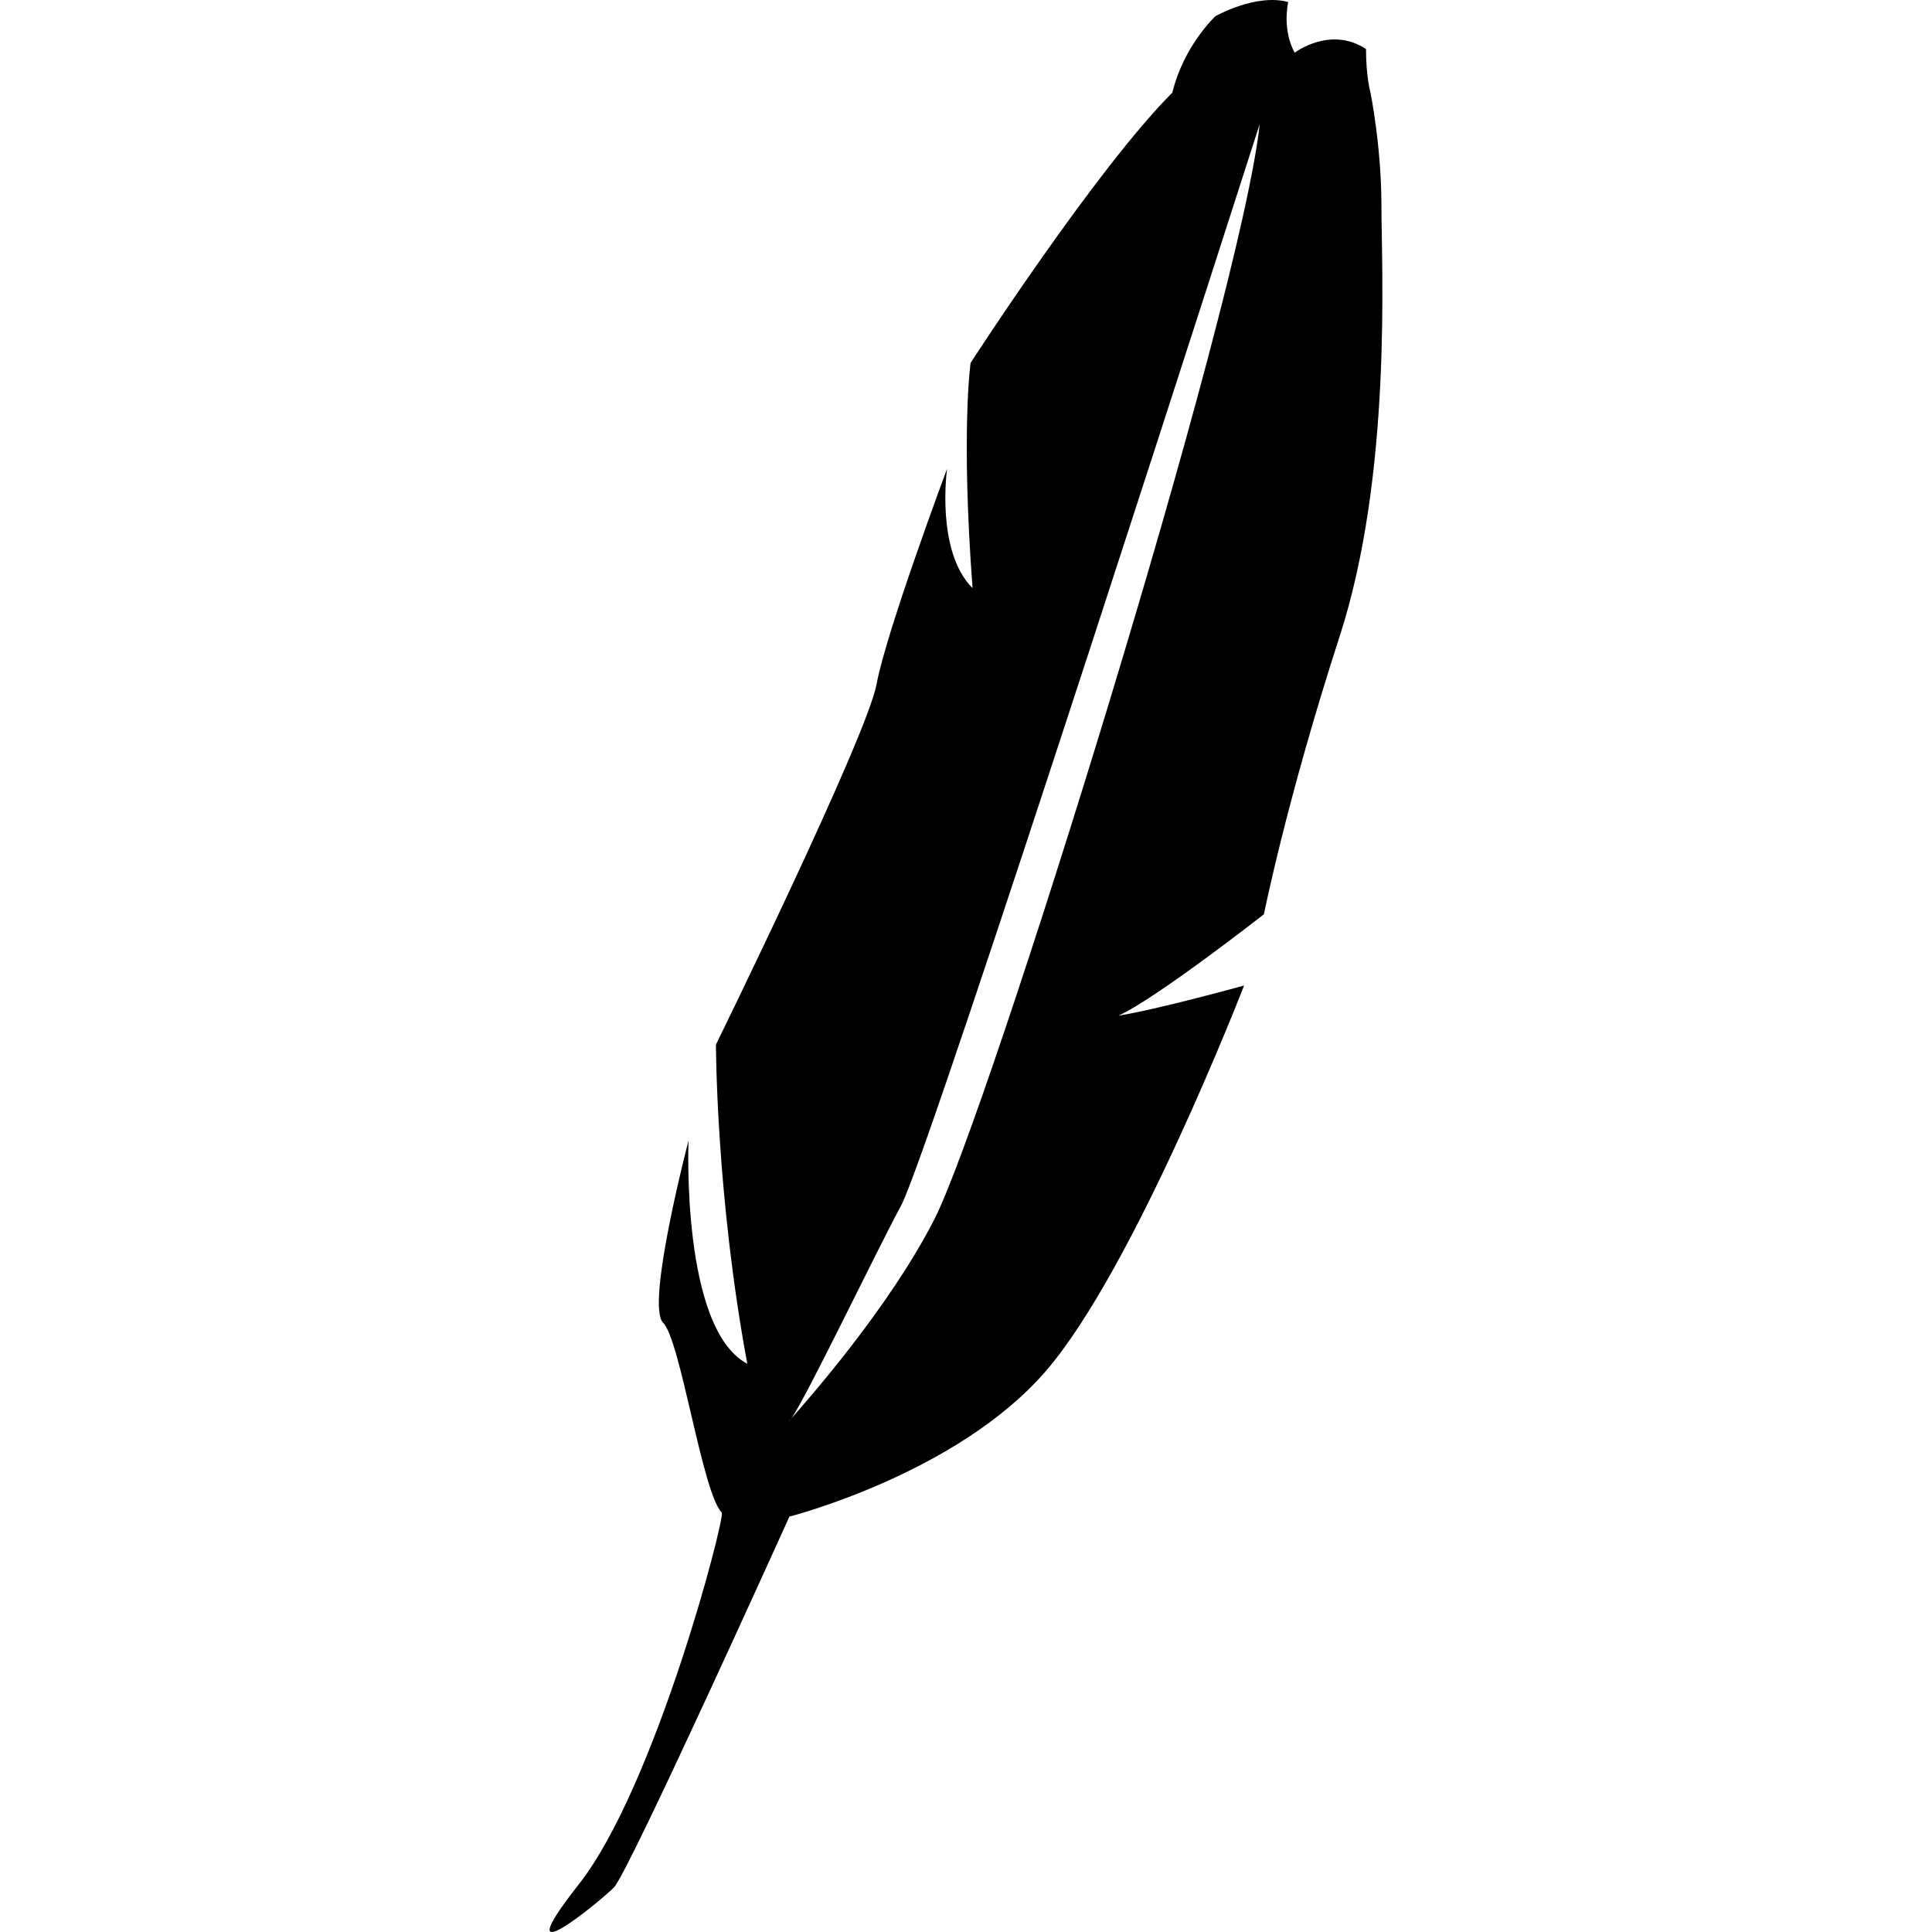
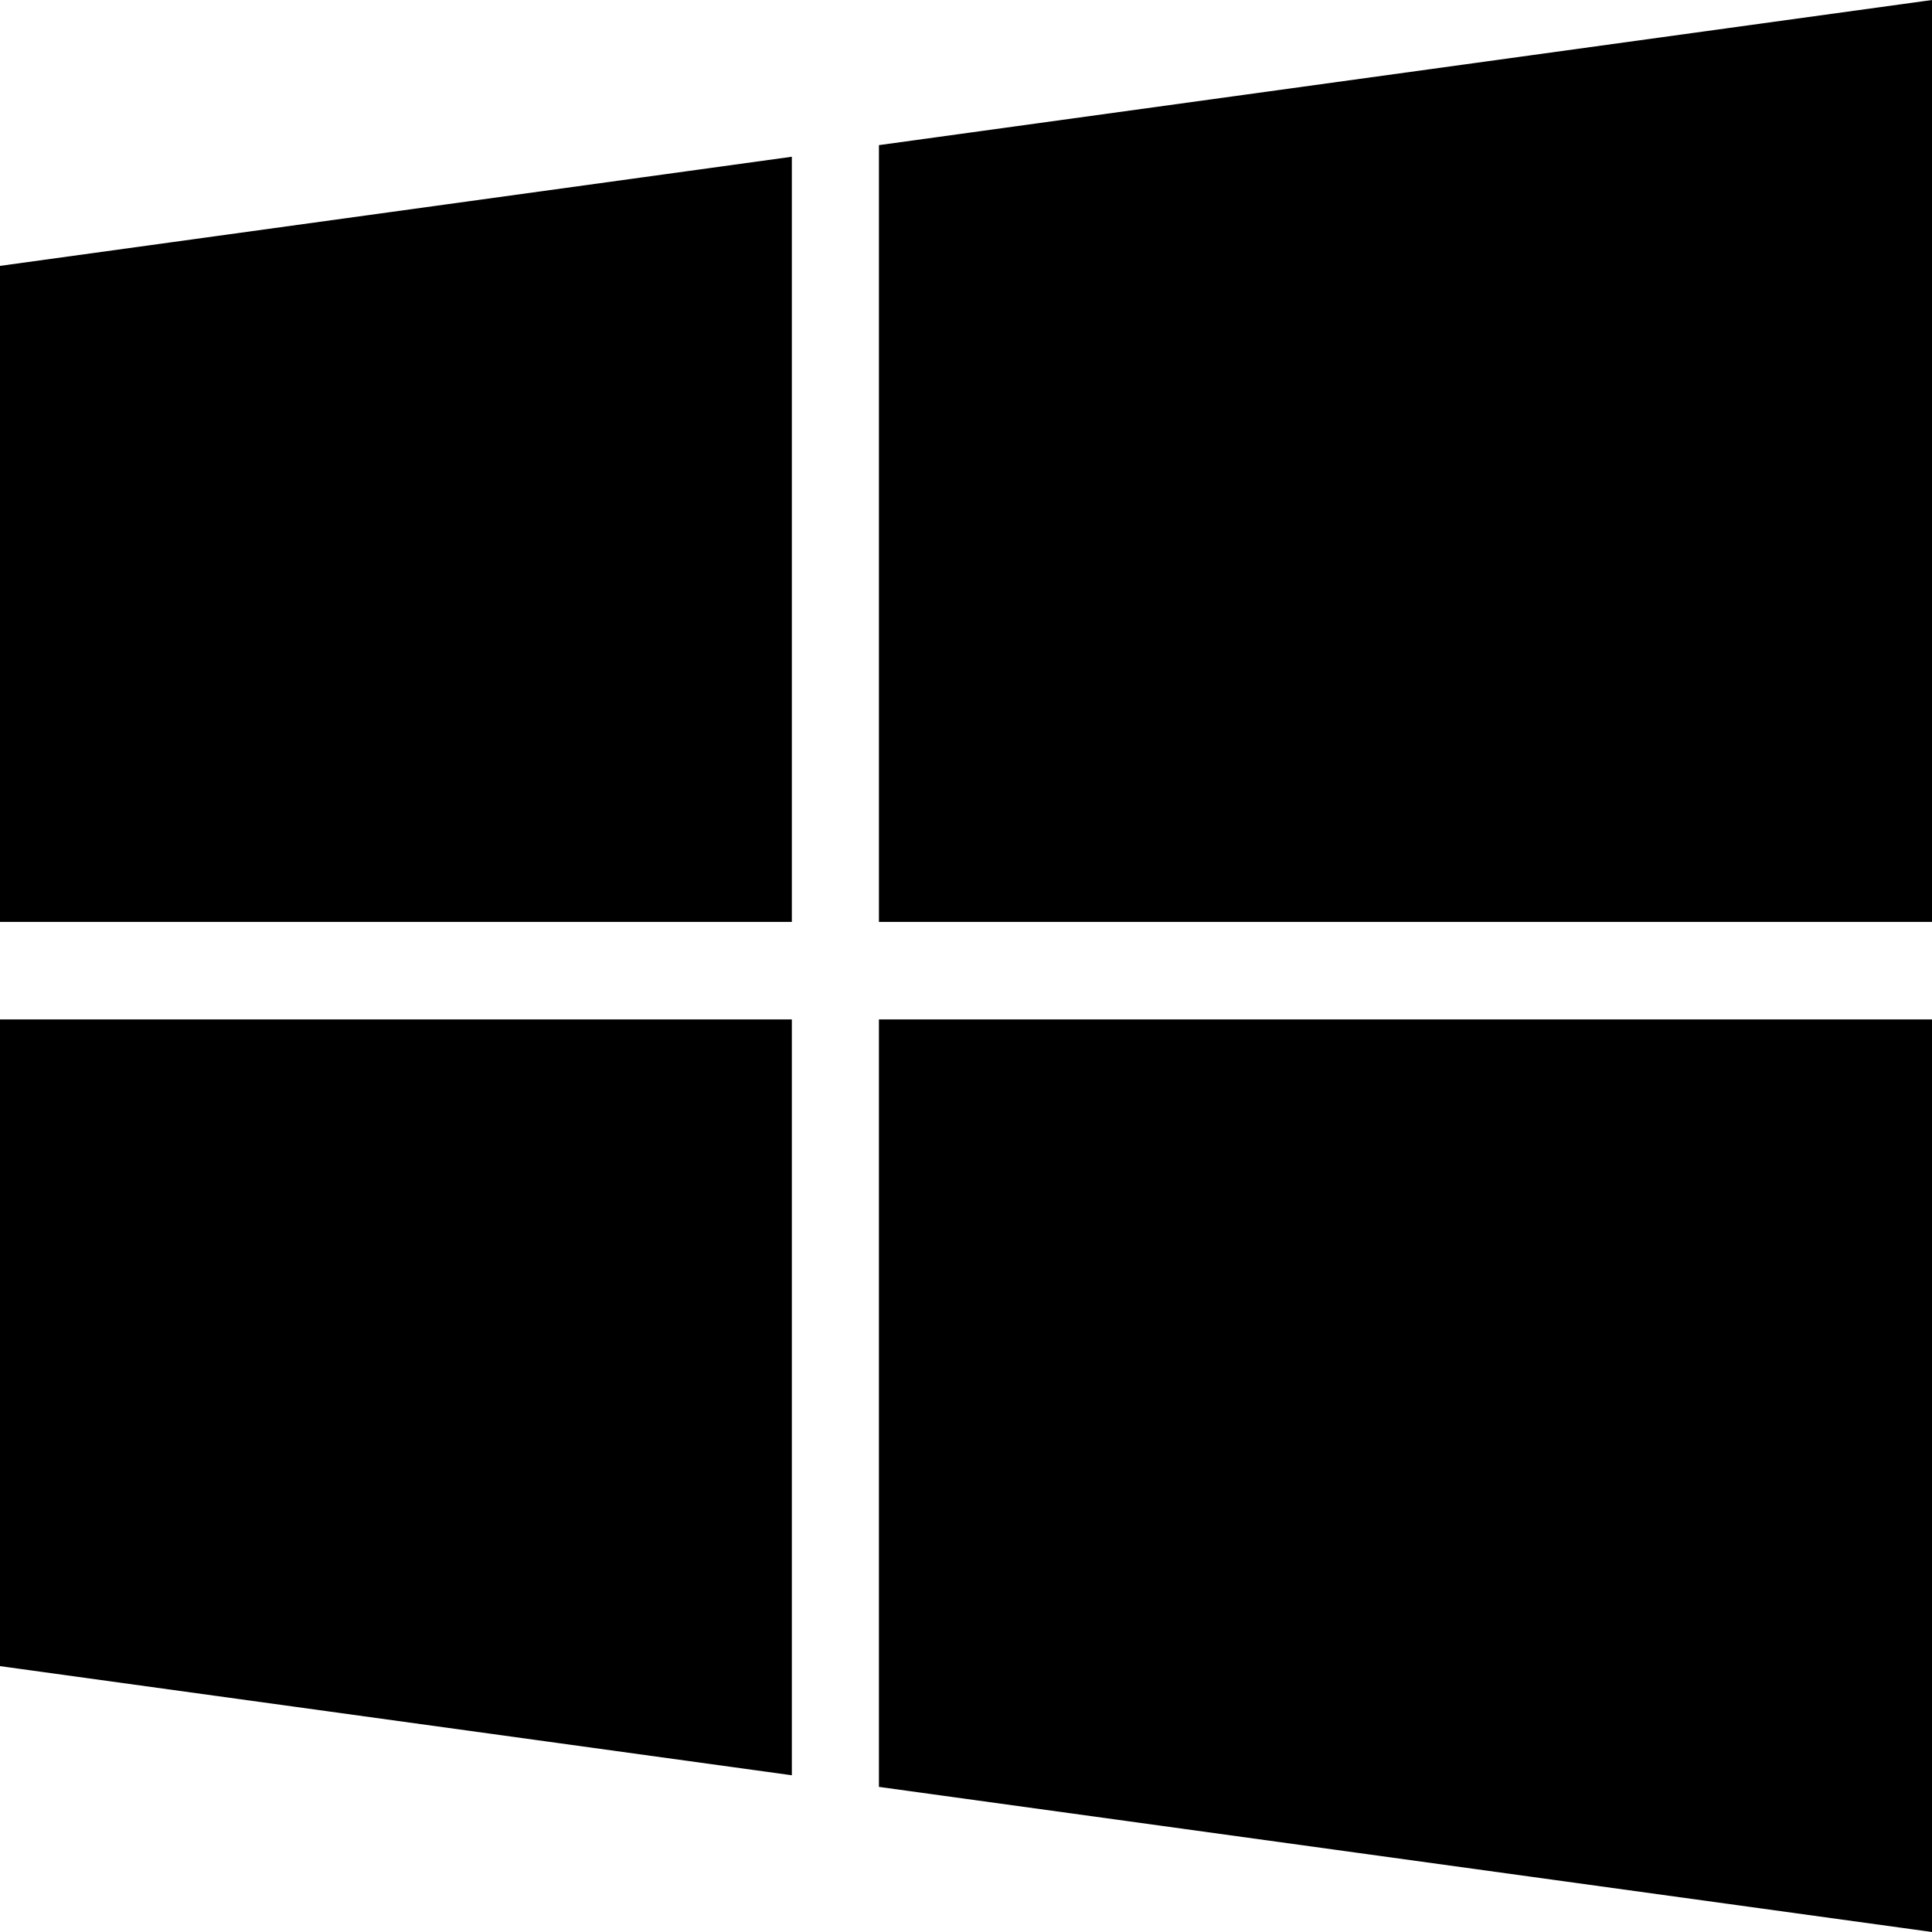
- <svg xmlns="http://www.w3.org/2000/svg" version="1.1" id="Capa_1" x="0px" y="0px" width="400px" height="400px" viewBox="0 0 791.998 791.997" style="enable-background:new 0 0 791.998 791.997;" xml:space="preserve">
+ <svg xmlns="http://www.w3.org/2000/svg" version="1.1" id="Capa_1" x="0px" y="0px" width="475.082px" height="475.082px" viewBox="0 0 475.082 475.082" style="enable-background:new 0 0 475.082 475.082;" xml:space="preserve">
  <g>
-     <path d="M566.301,84.53c0-24.692-4.515-46.668-4.515-46.668s-1.806-6.327-1.806-17.767c-14.755-9.635-29.207,1.503-29.207,1.503   s-5.12-7.826-2.71-20.772c-13.249-3.614-29.81,5.823-29.81,5.823s-12.946,11.94-17.665,31.315   c-31.314,31.315-82.705,110.805-82.705,110.805s-4.012,28.103,0.803,92.34c-15.255-15.261-10.438-48.98-10.438-48.98   s-24.89,66.646-28.905,88.322c-4.015,21.677-65.843,147.743-65.843,147.743s0,61.824,12.848,130.877   c-27.297-14.451-24.087-91.535-24.087-91.535s-17.665,67.447-10.44,74.676c7.228,7.221,16.057,69.852,24.09,77.885   c1.096,3.42-27.402,112.713-58.714,152.459c-31.315,39.744,8.428,7.229,14.453,1.207c6.021-6.027,71.962-152.061,71.962-152.061   s68.655-17.465,105.086-59.621c36.432-42.154,81.298-158.078,81.298-158.078s-36.056,9.975-51.489,12.344   c15.356-6.922,59.621-41.552,59.621-41.552s9.333-46.974,31.013-113.82C570.819,194.134,566.301,109.219,566.301,84.53z    M383.12,499.65c-18.671,36.65-52.499,74.758-58.714,81.816c-0.271,0.383-0.516,0.705-0.7,0.889   c-0.615,0.615-0.303,0.252,0.7-0.889c6.161-8.654,33.528-65.9,45.067-87.438c12.045-22.482,146.94-443.222,146.94-443.222   C508.383,125.477,404.8,457.098,383.12,499.65z" />
+     <g>
+       <polygon points="0,409.705 194.716,436.541 194.716,250.677 0,250.677   " />
+       <polygon points="0,226.692 194.716,226.692 194.716,38.544 0,65.38   " />
+       <polygon points="216.129,439.398 475.082,475.082 475.082,250.677 475.082,250.674 216.129,250.674   " />
+       <polygon points="216.132,35.688 216.132,226.692 475.082,226.692 475.082,0   " />
+     </g>
  </g>
  <g>
</g>
  <g>
</g>
  <g>
</g>
  <g>
</g>
  <g>
</g>
  <g>
</g>
  <g>
</g>
  <g>
</g>
  <g>
</g>
  <g>
</g>
  <g>
</g>
  <g>
</g>
  <g>
</g>
  <g>
</g>
  <g>
</g>
</svg>
